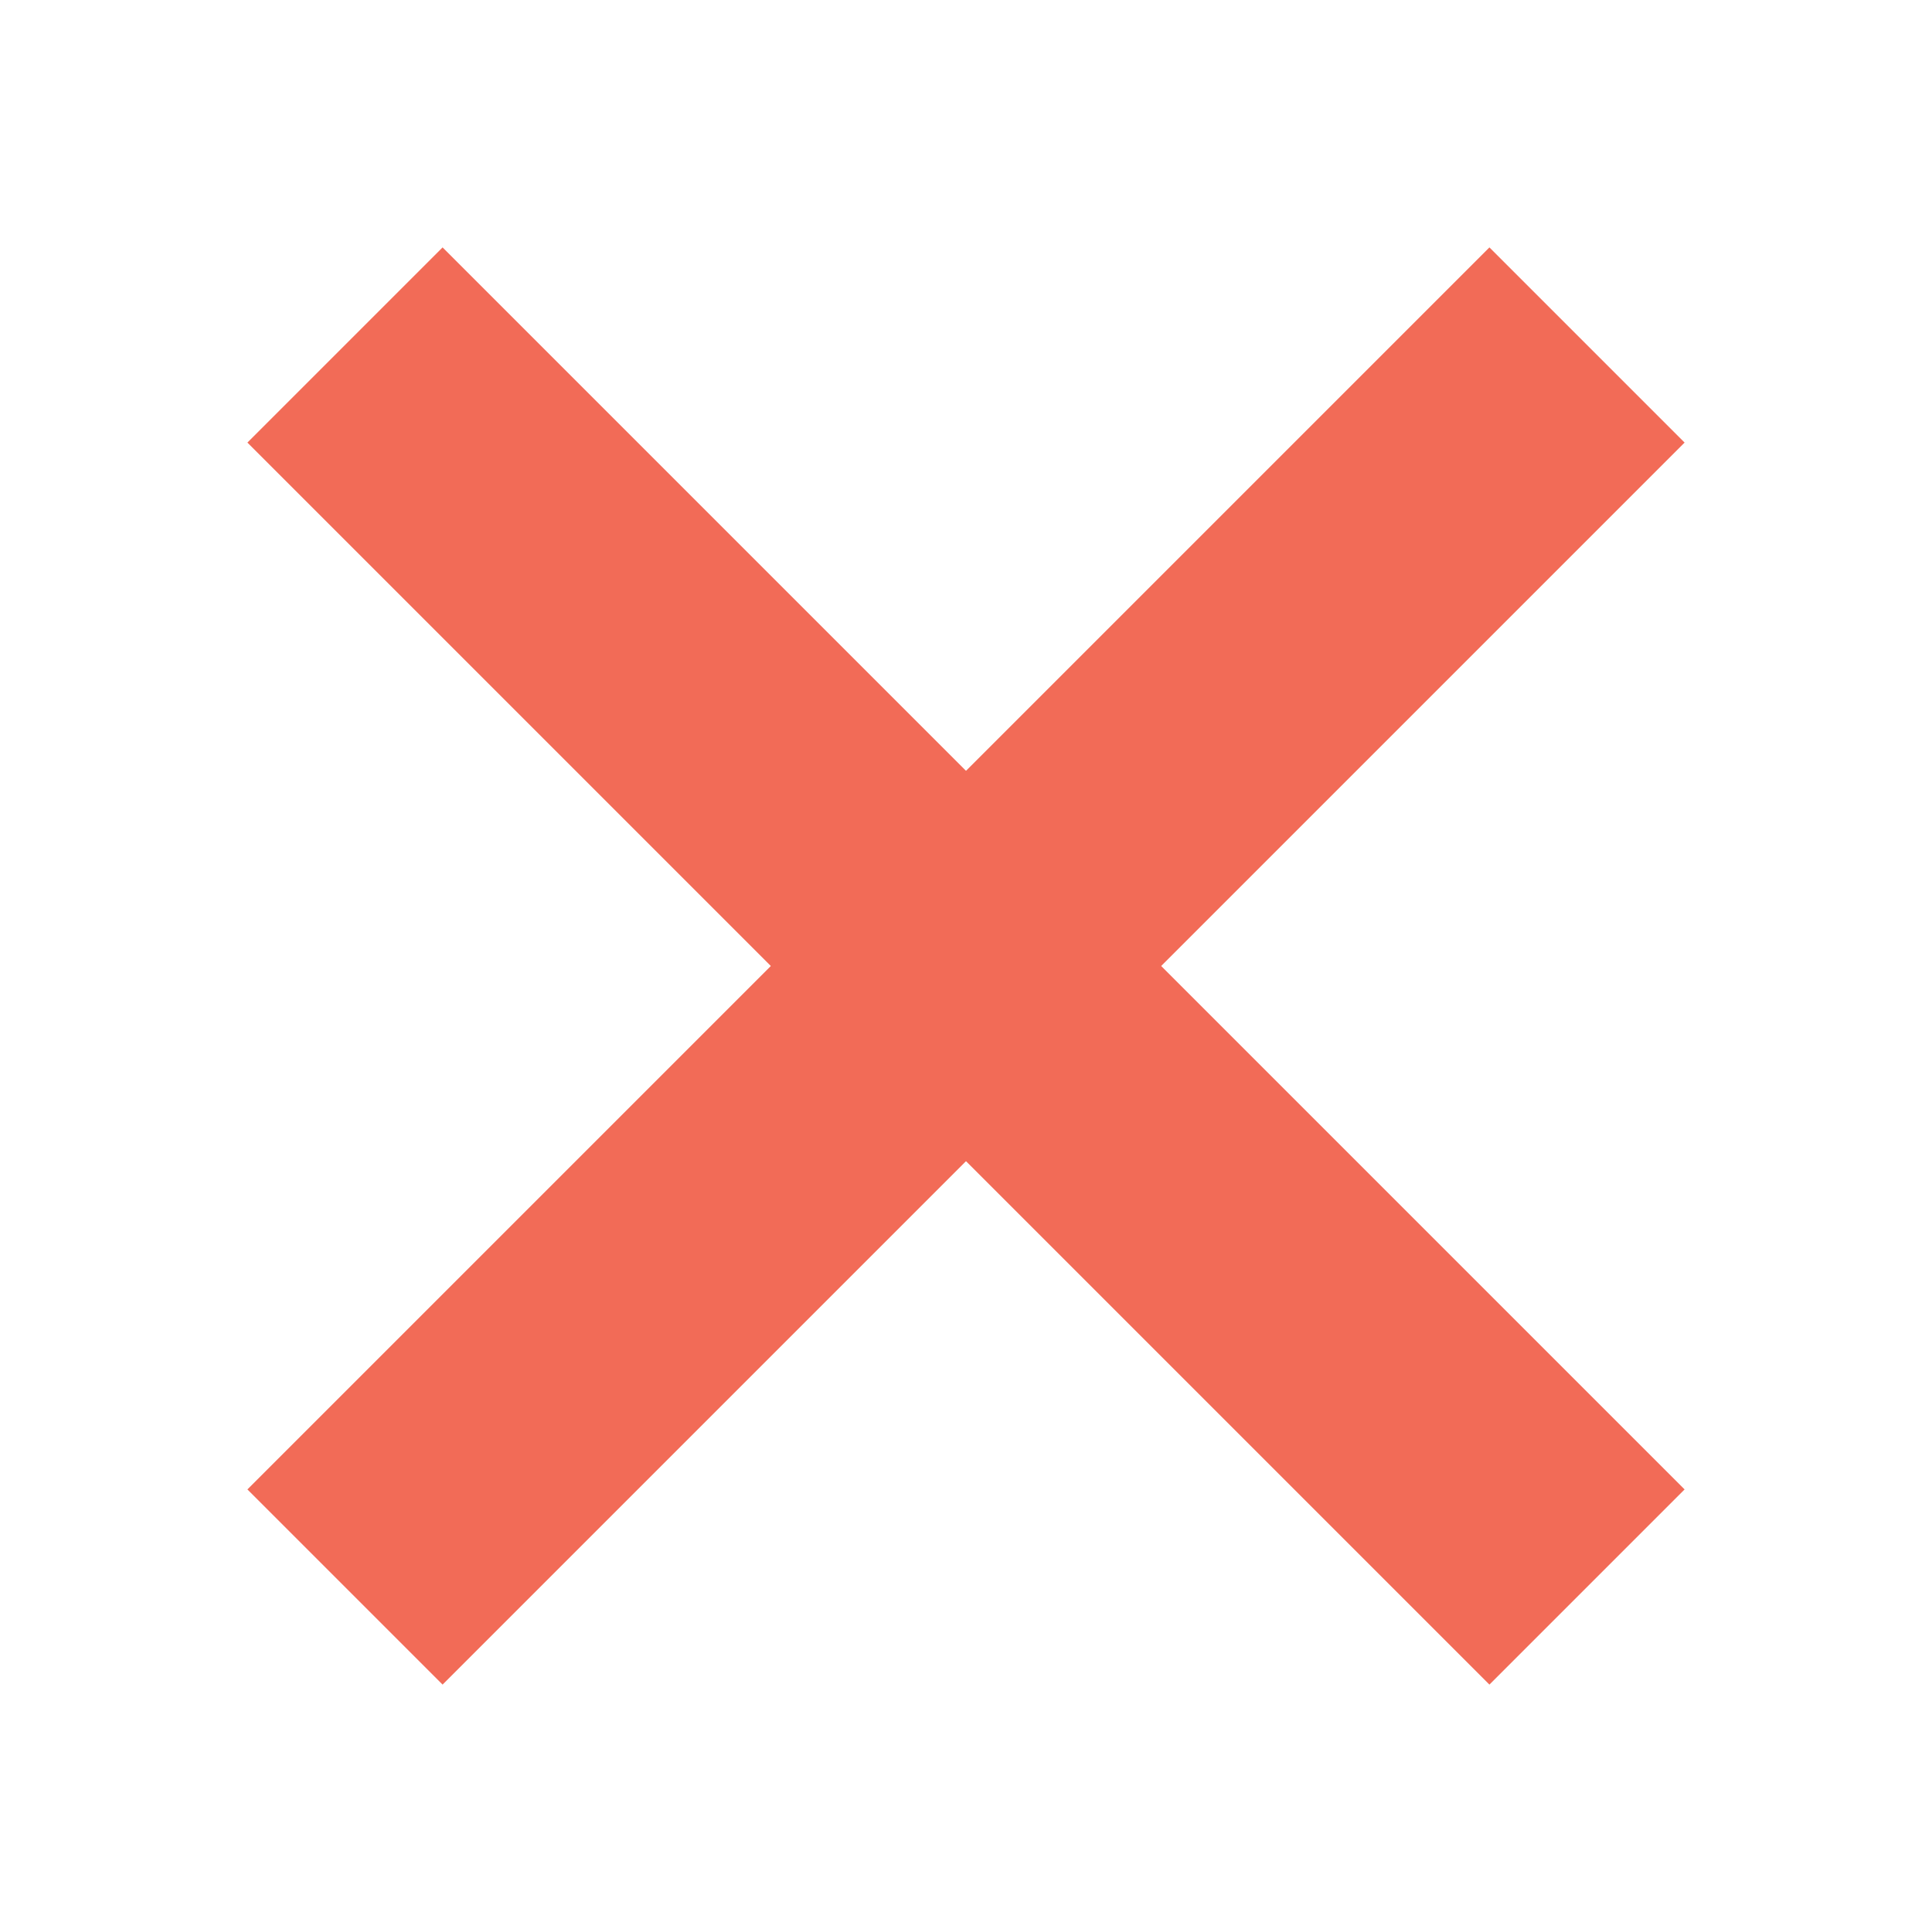
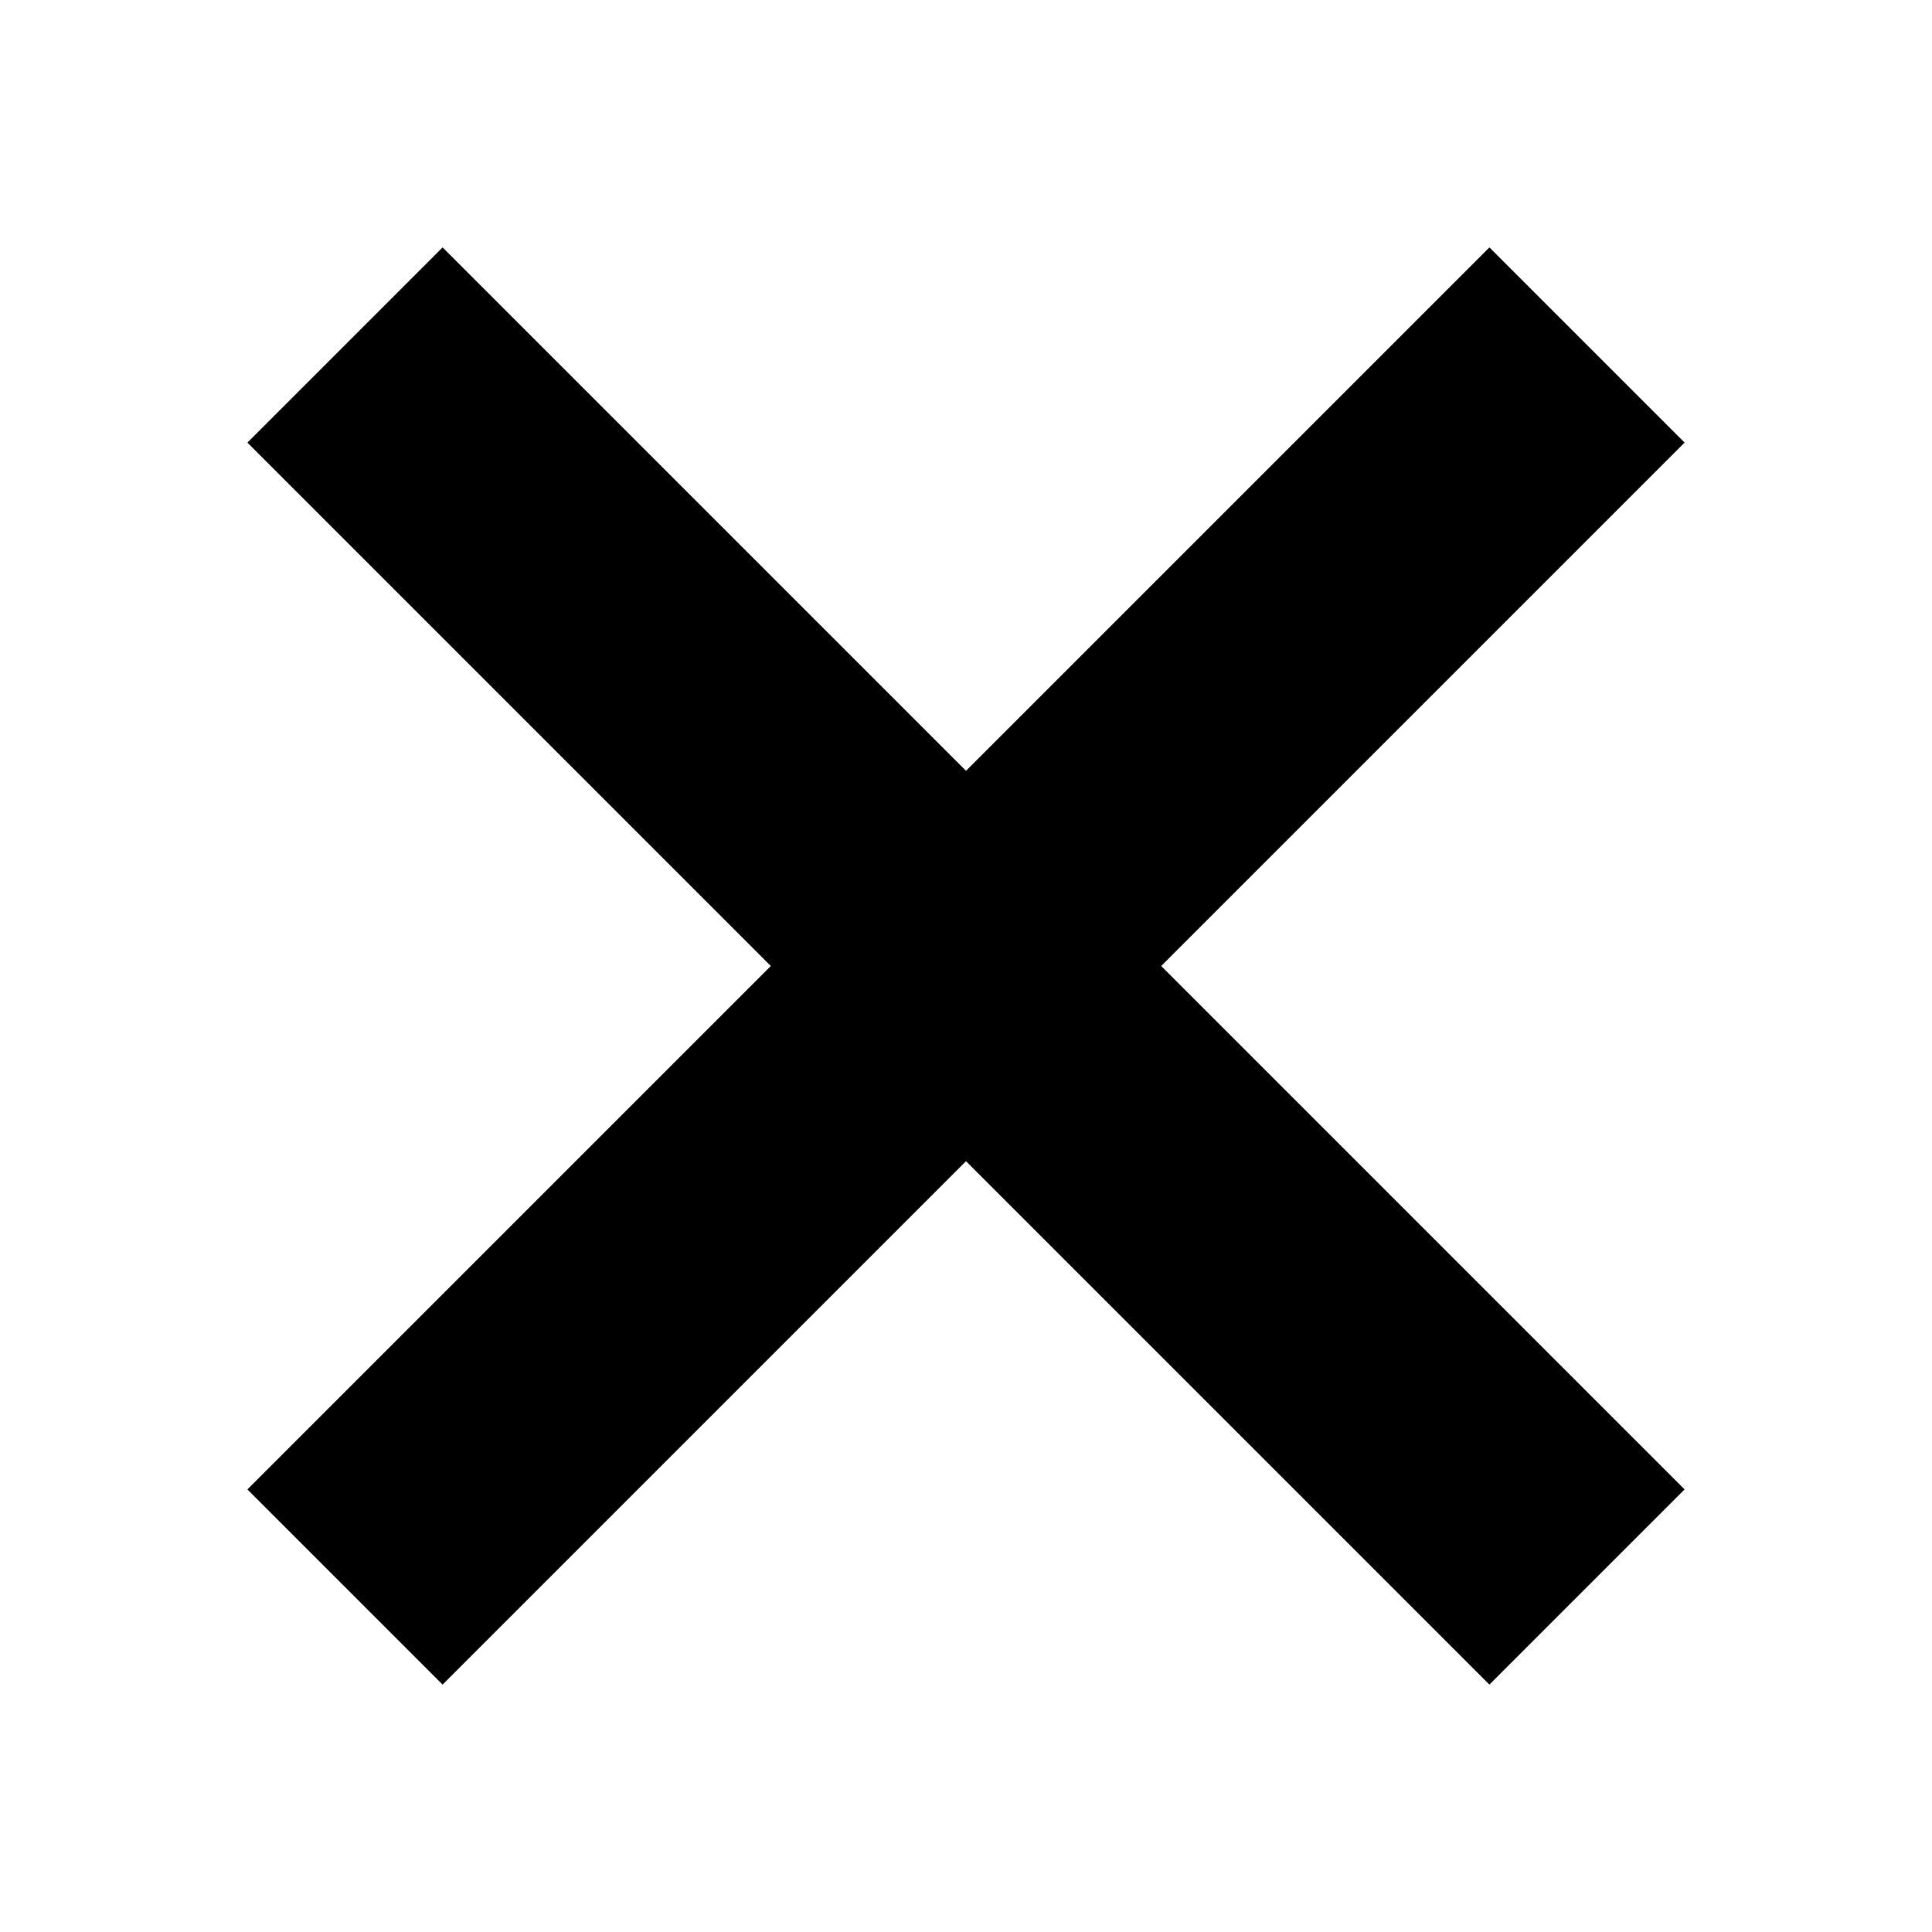
<svg xmlns="http://www.w3.org/2000/svg" width="14" height="14" viewBox="0 0 14 14" fill="none">
-   <path d="M2.5 2.5L11.5 11.5" stroke="#F26B57" stroke-width="2" />
-   <path d="M11.5 2.5L2.5 11.5" stroke="#F26B57" stroke-width="2" />
+   <path d="M2.5 2.5L11.5 11.5" stroke="currentColor" stroke-width="2" />
+   <path d="M11.5 2.5L2.5 11.5" stroke="currentColor" stroke-width="2" />
</svg>
